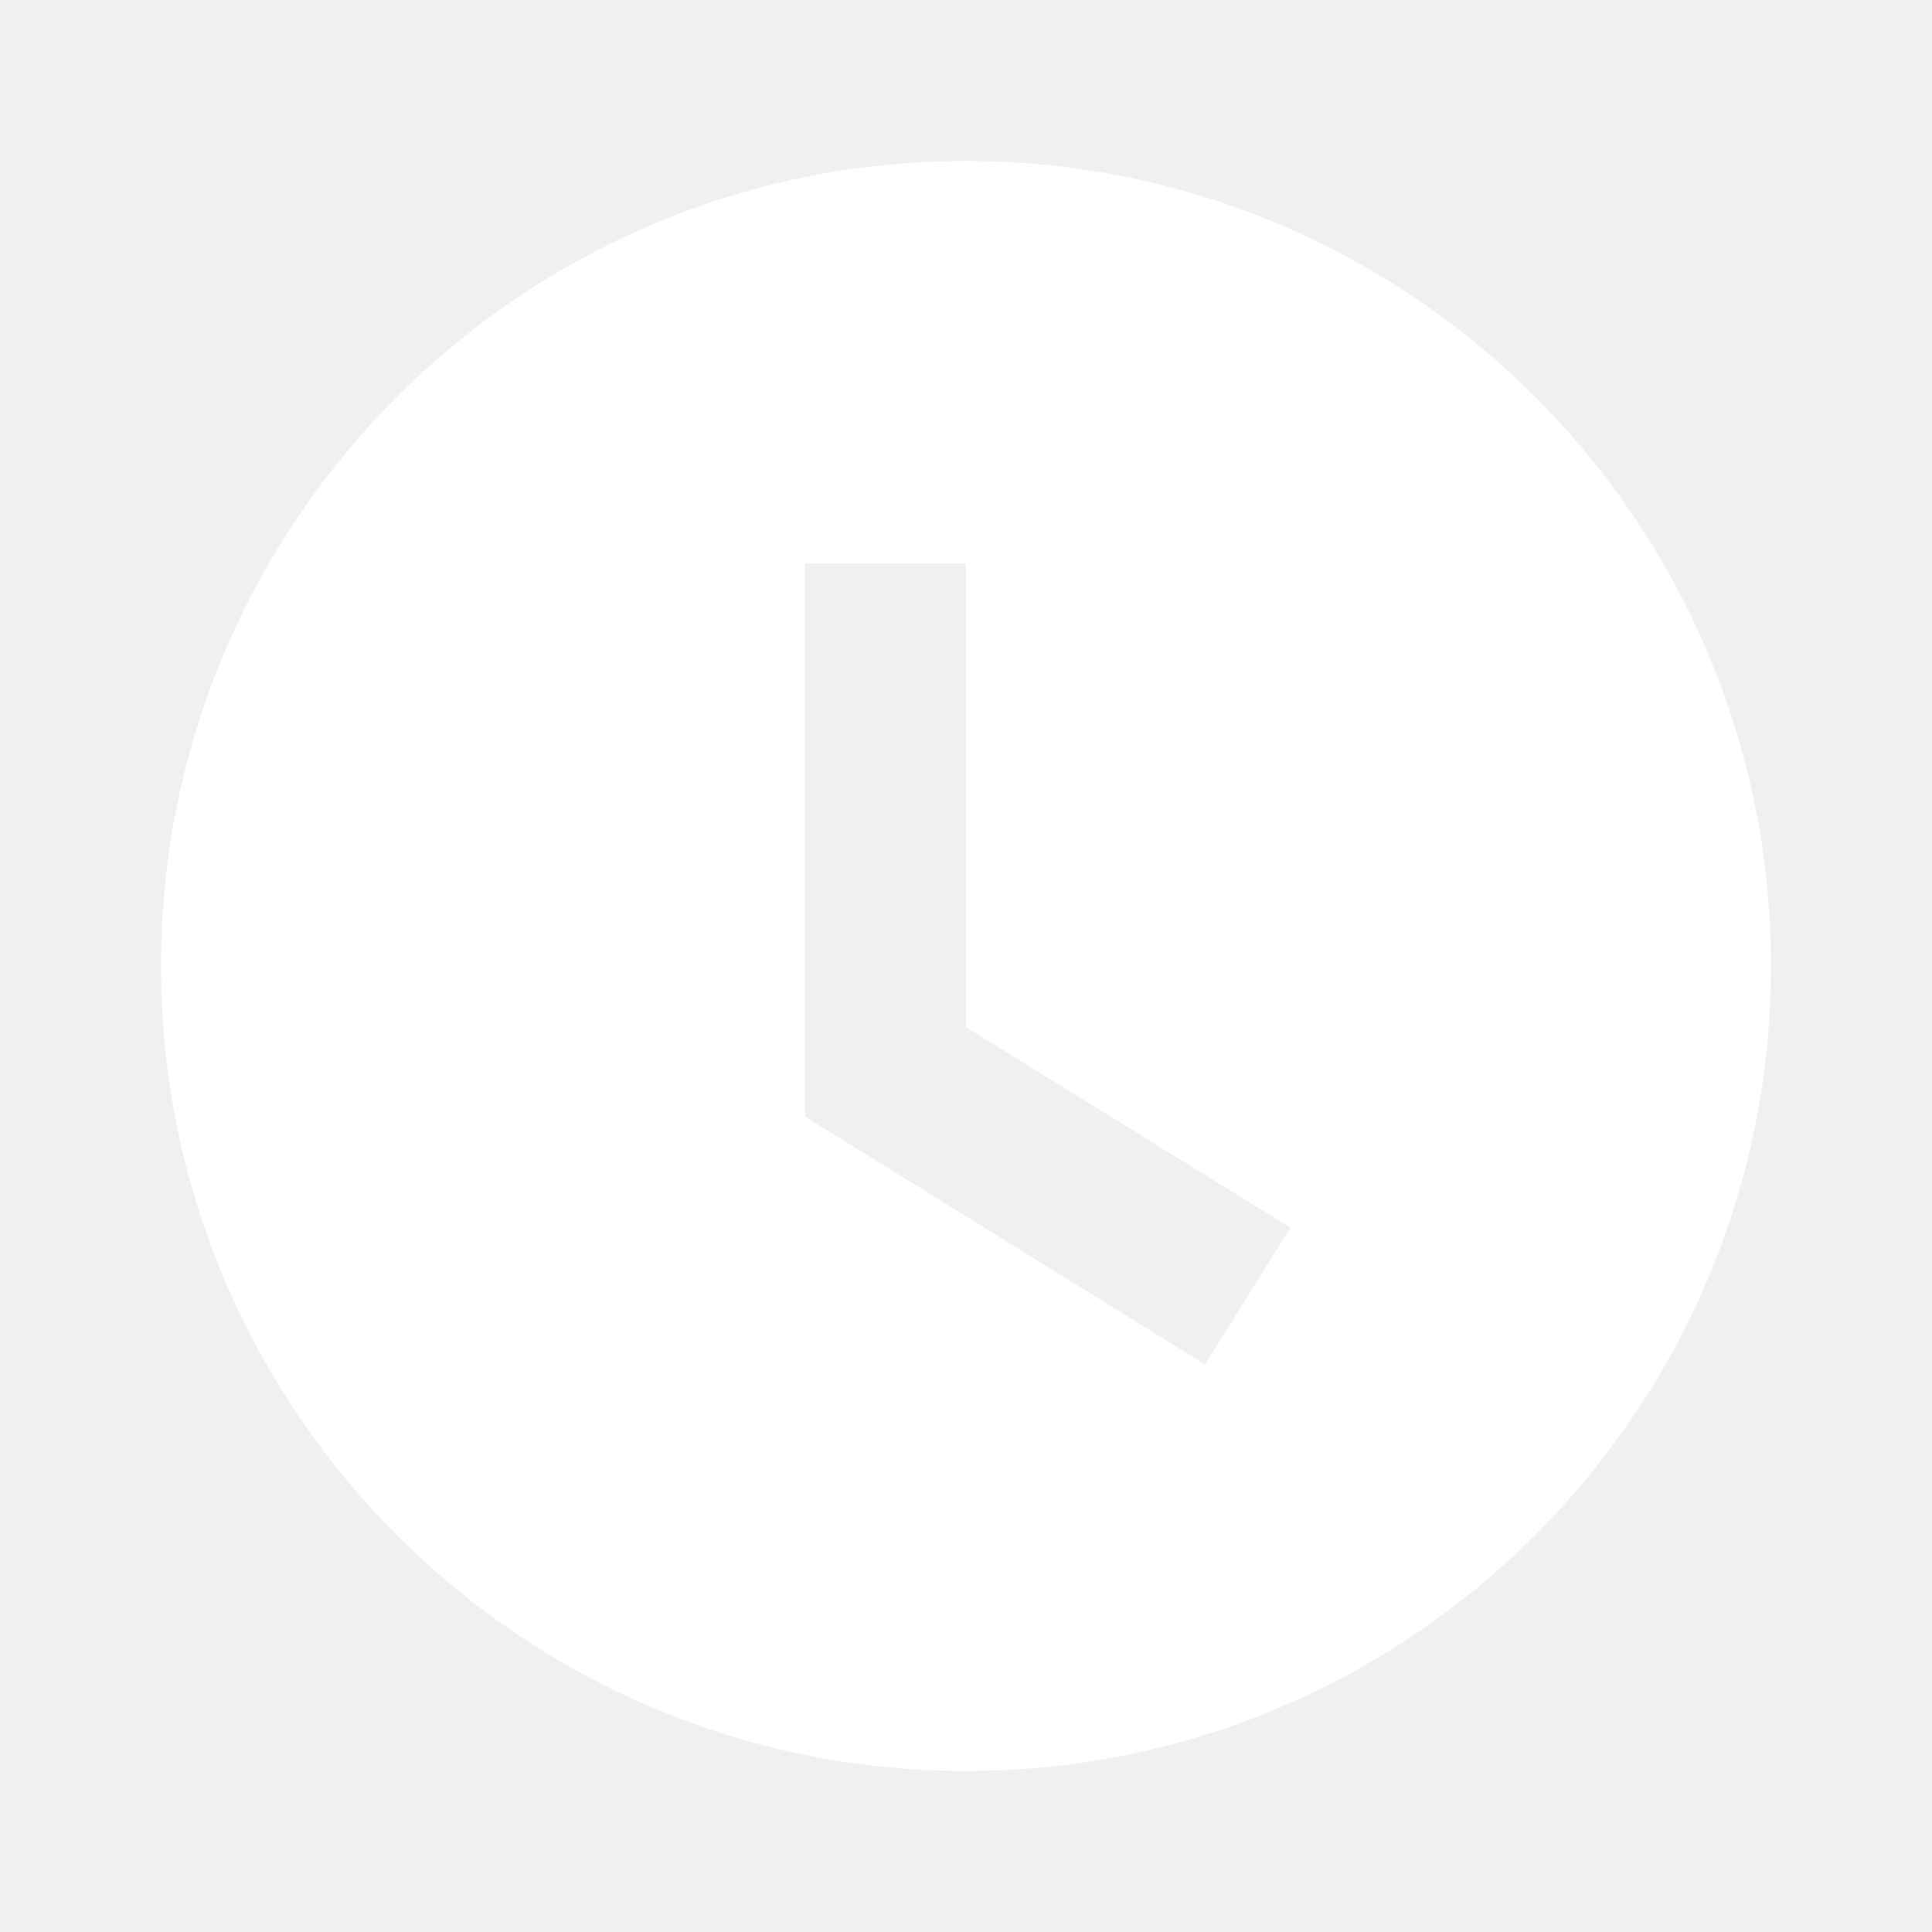
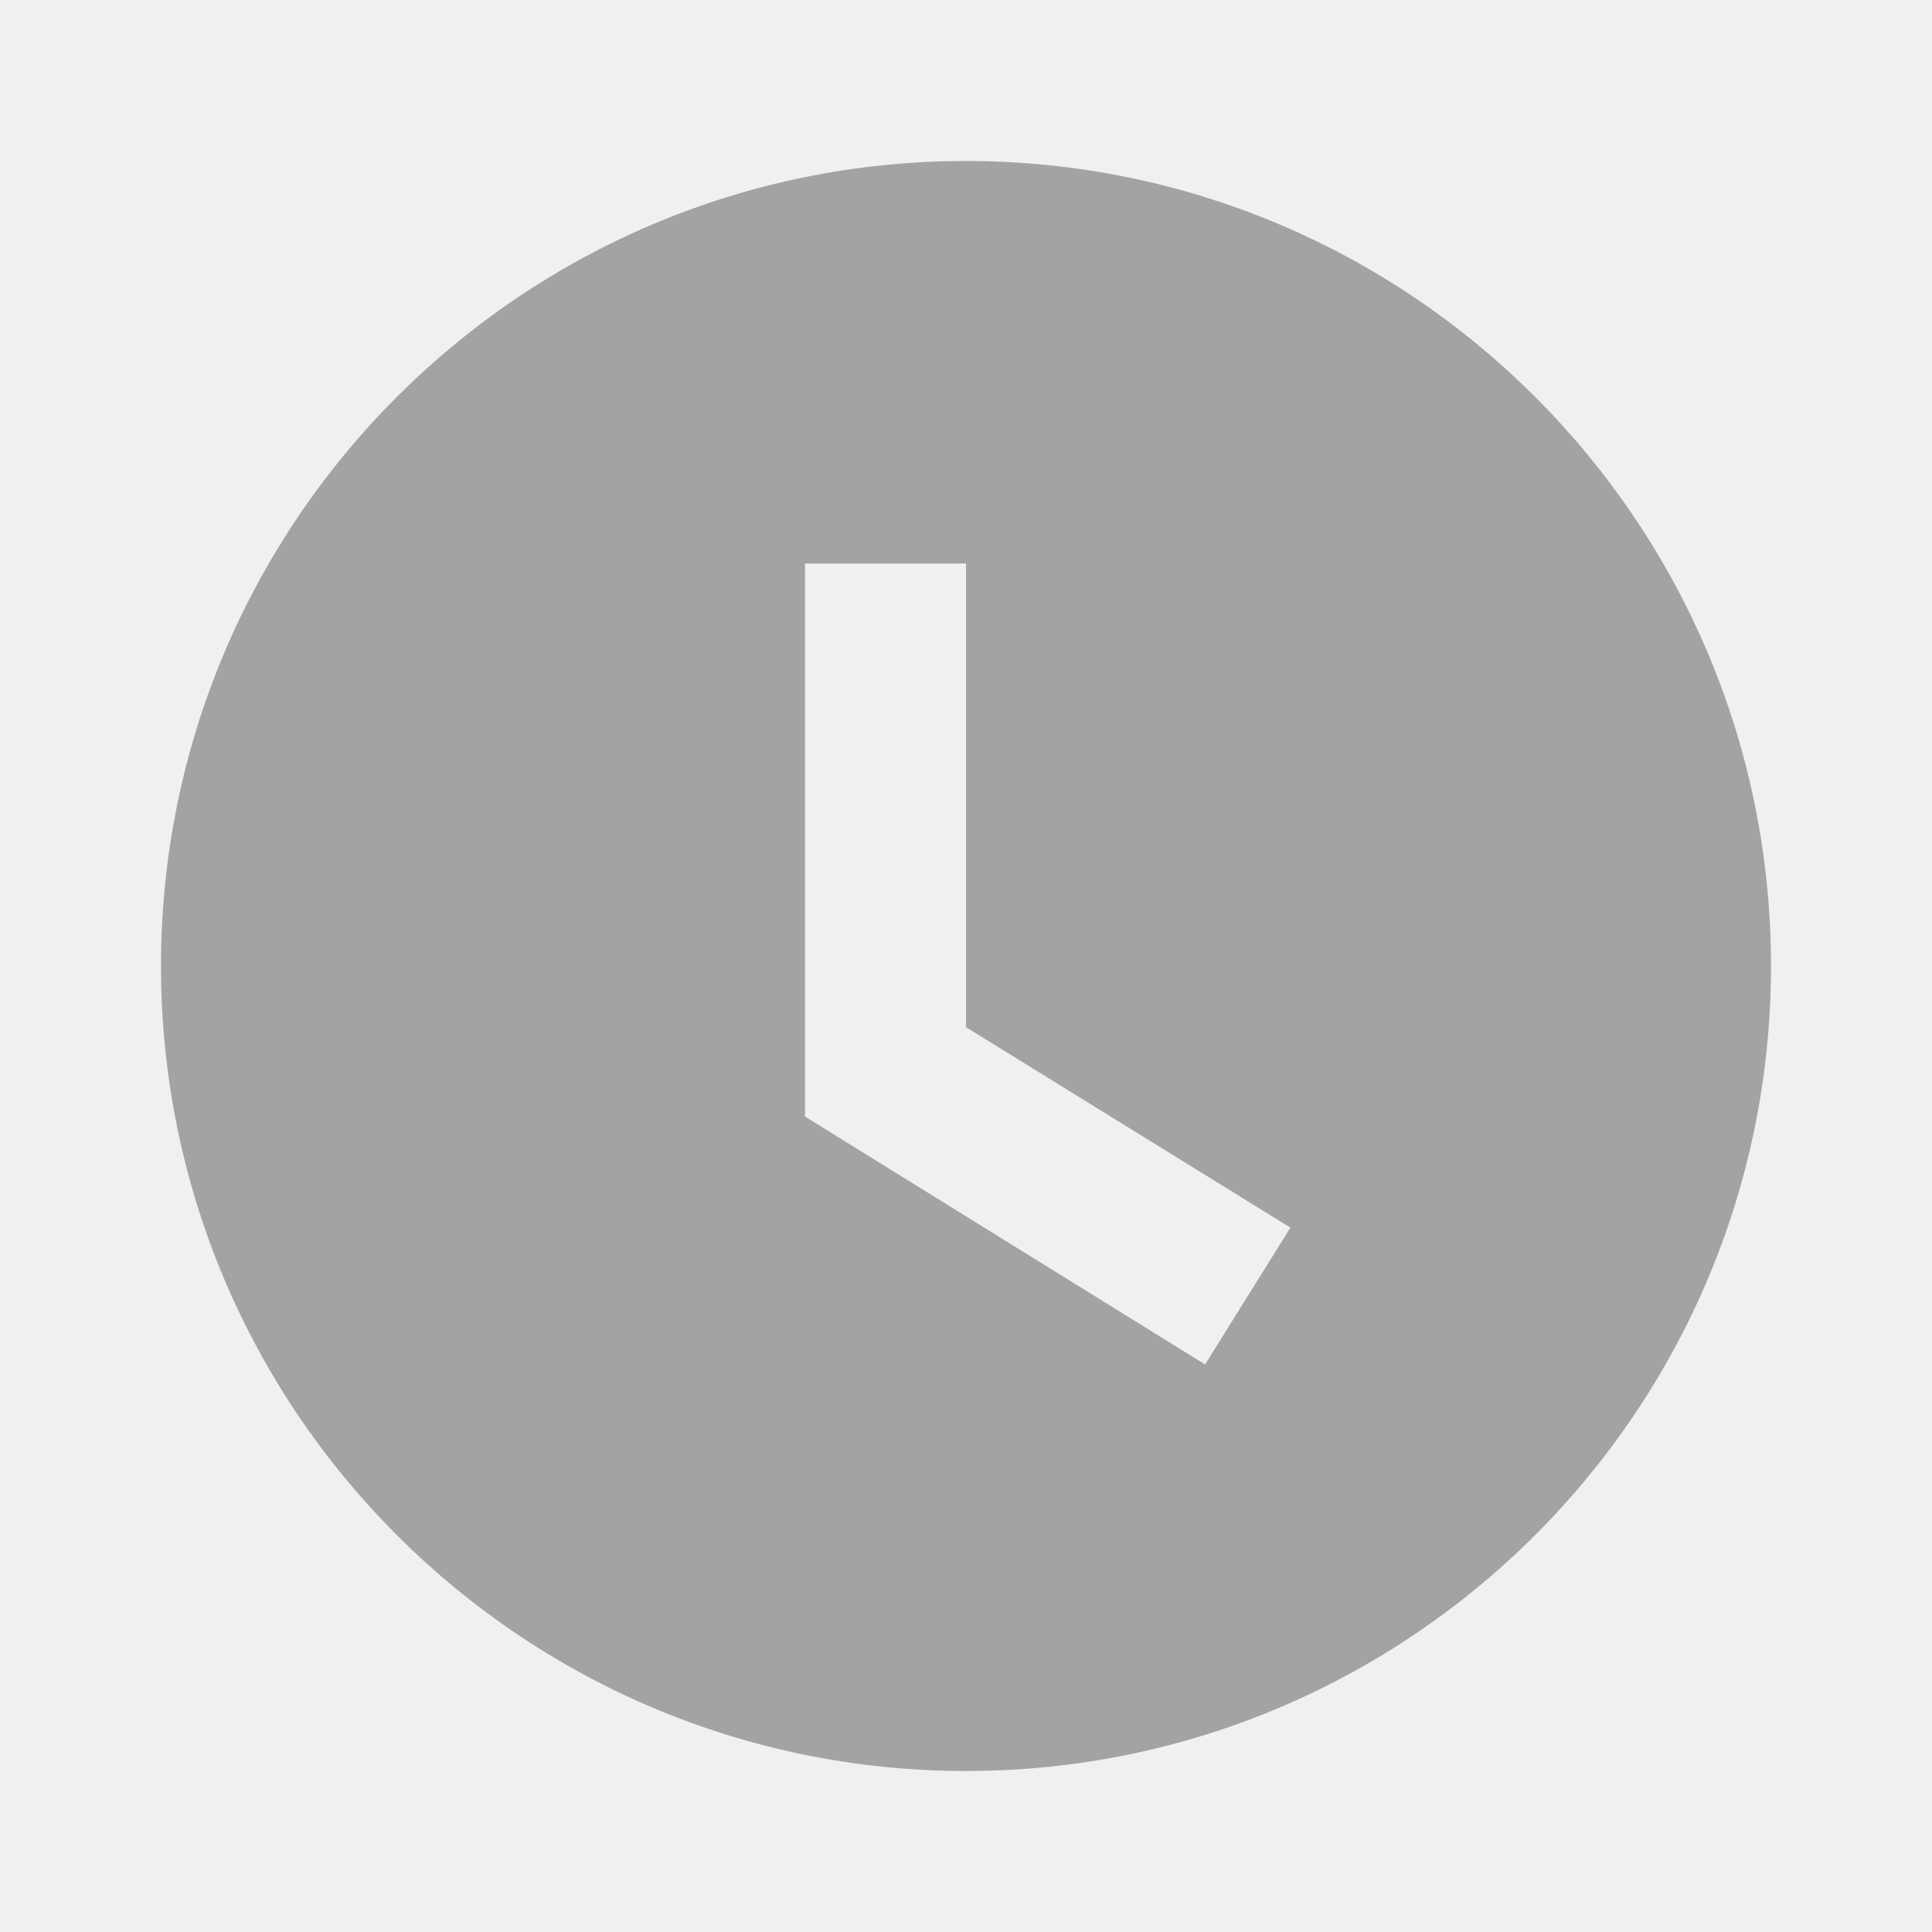
<svg xmlns="http://www.w3.org/2000/svg" width="24" height="24" viewBox="0 0 24 24" fill="none">
-   <path d="M12 2C6.48 2 2 6.48 2 12C2 17.52 6.48 22 12 22C17.52 22 22 17.52 22 12C22 6.48 17.52 2 12 2ZM14.97 16.95L10 13.87V7H12V12.76L16.03 15.25L14.97 16.95Z" fill="white" />
+   <path d="M12 2C6.48 2 2 6.48 2 12C2 17.52 6.48 22 12 22C17.52 22 22 17.52 22 12C22 6.48 17.52 2 12 2ZM14.97 16.95L10 13.87V7H12V12.76L16.03 15.25L14.97 16.95Z" fill="#A3a3a3" />
</svg>
